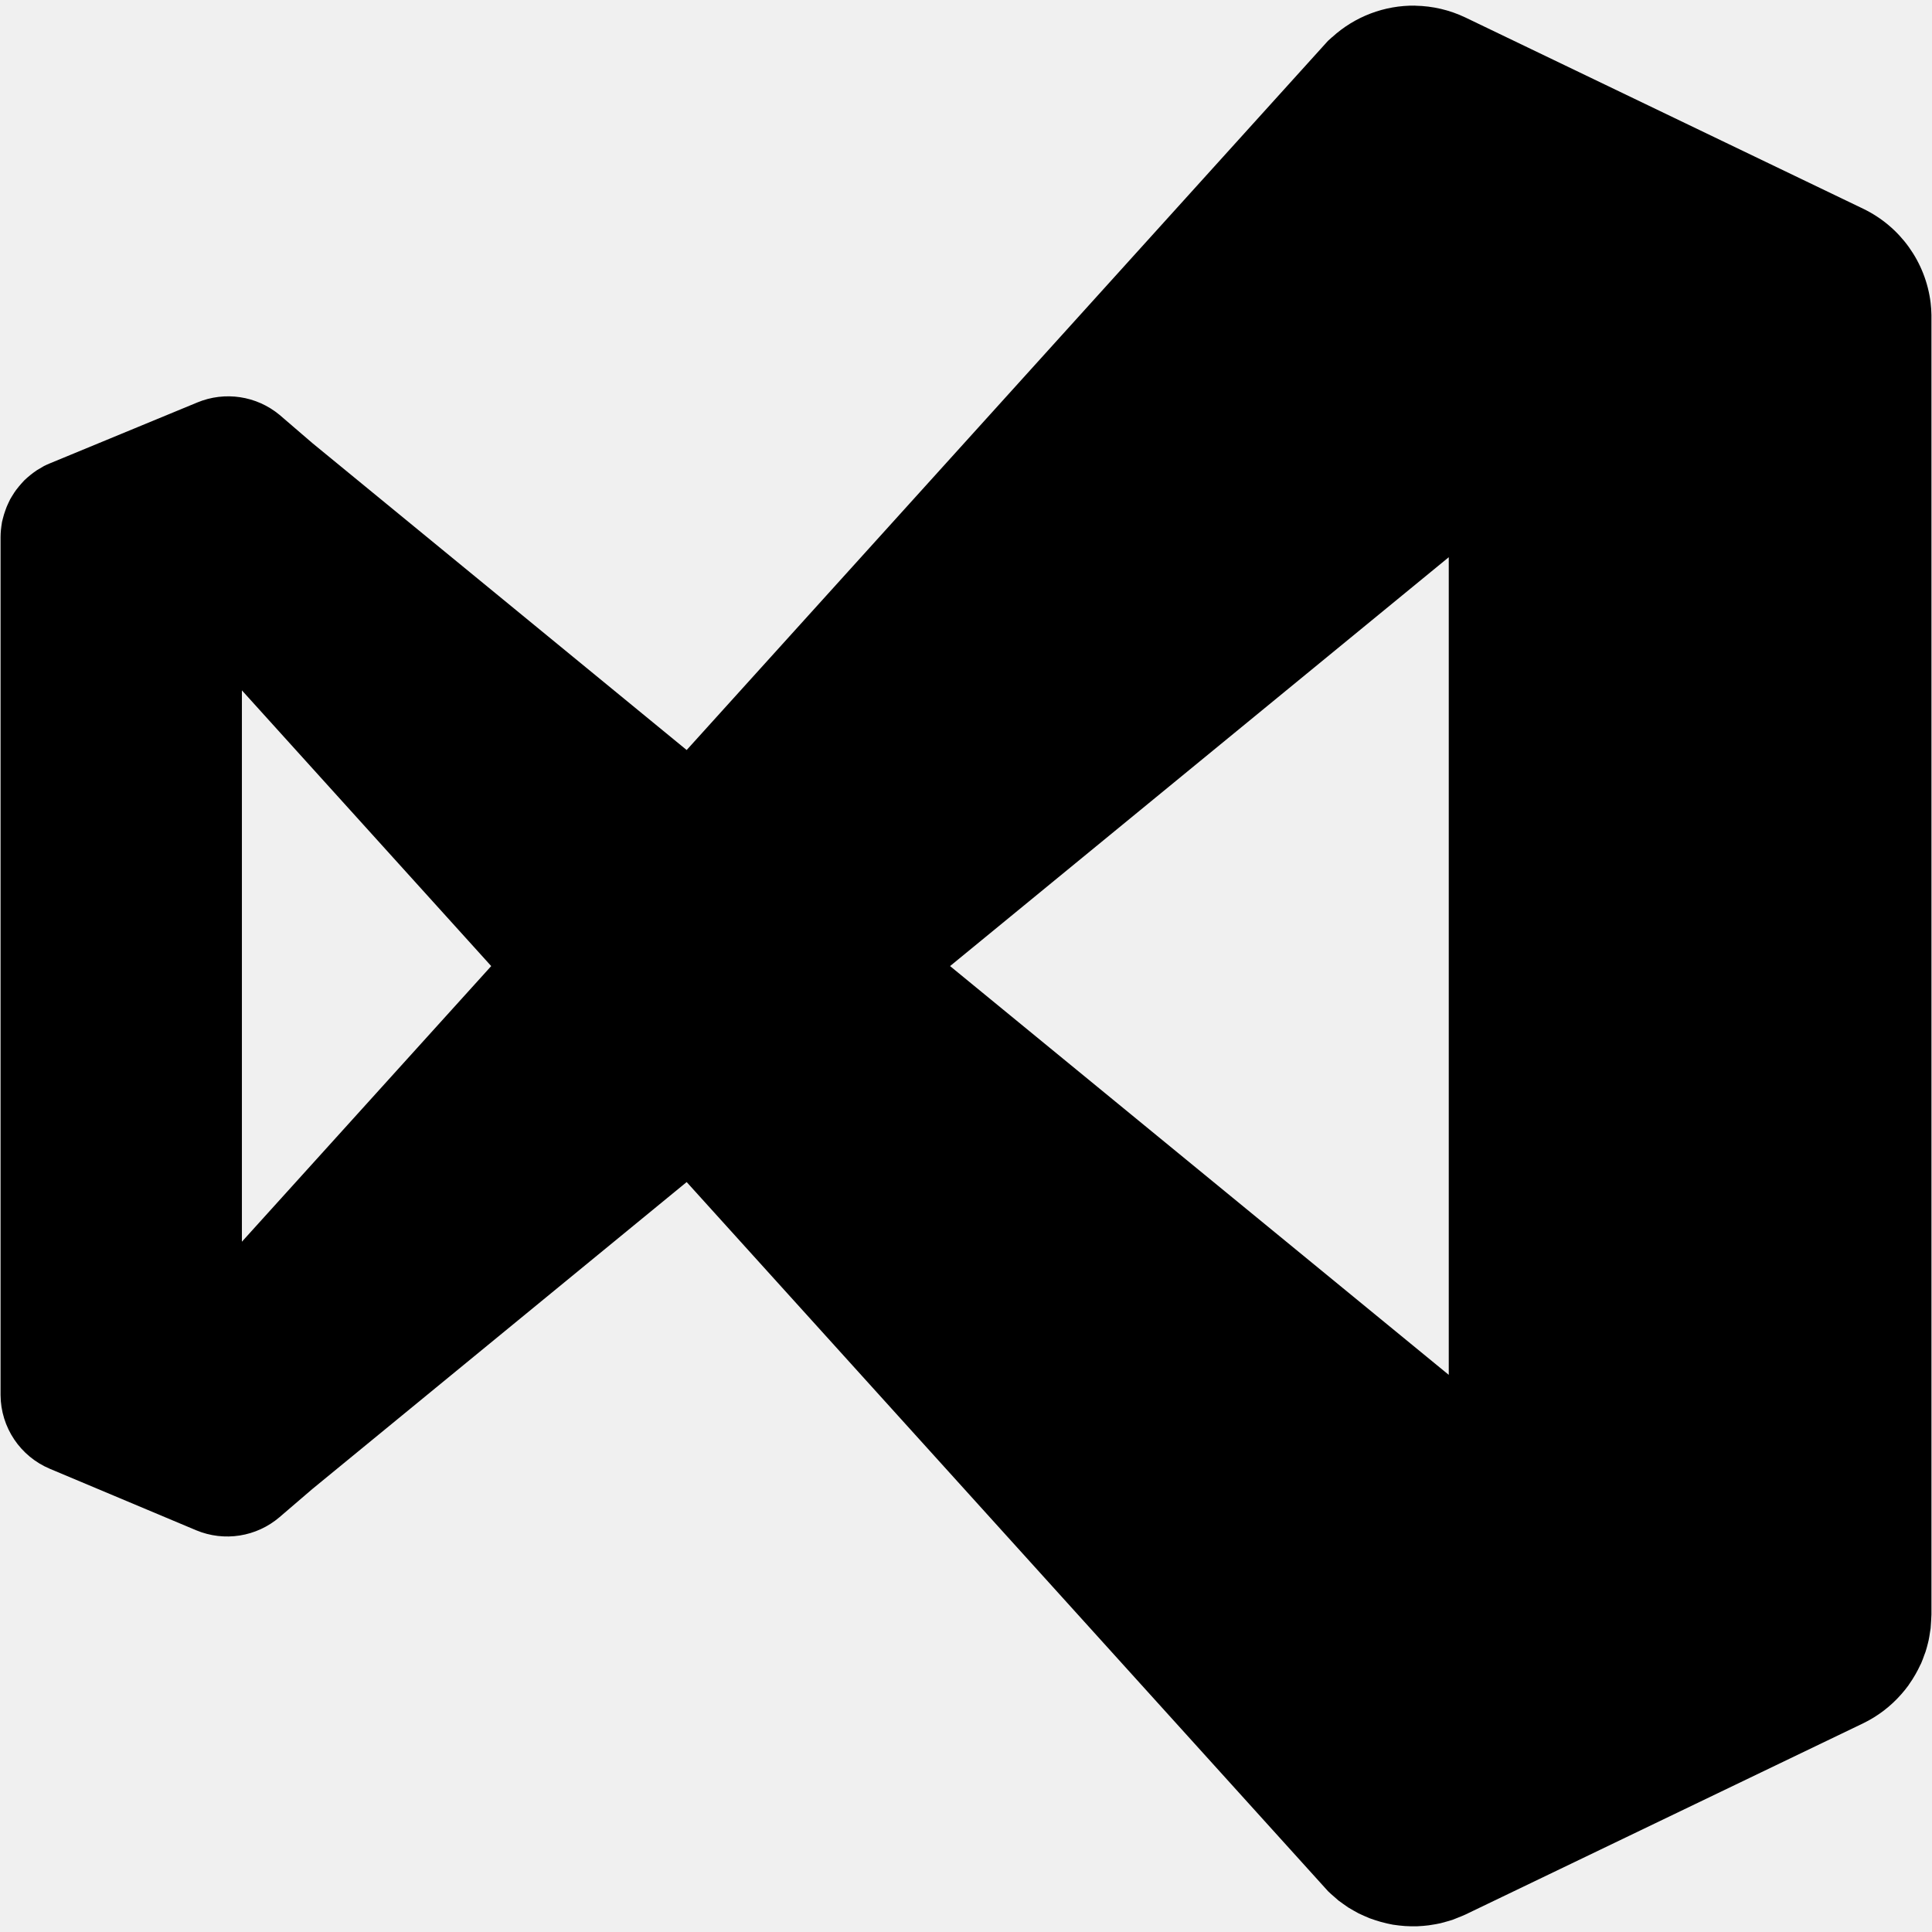
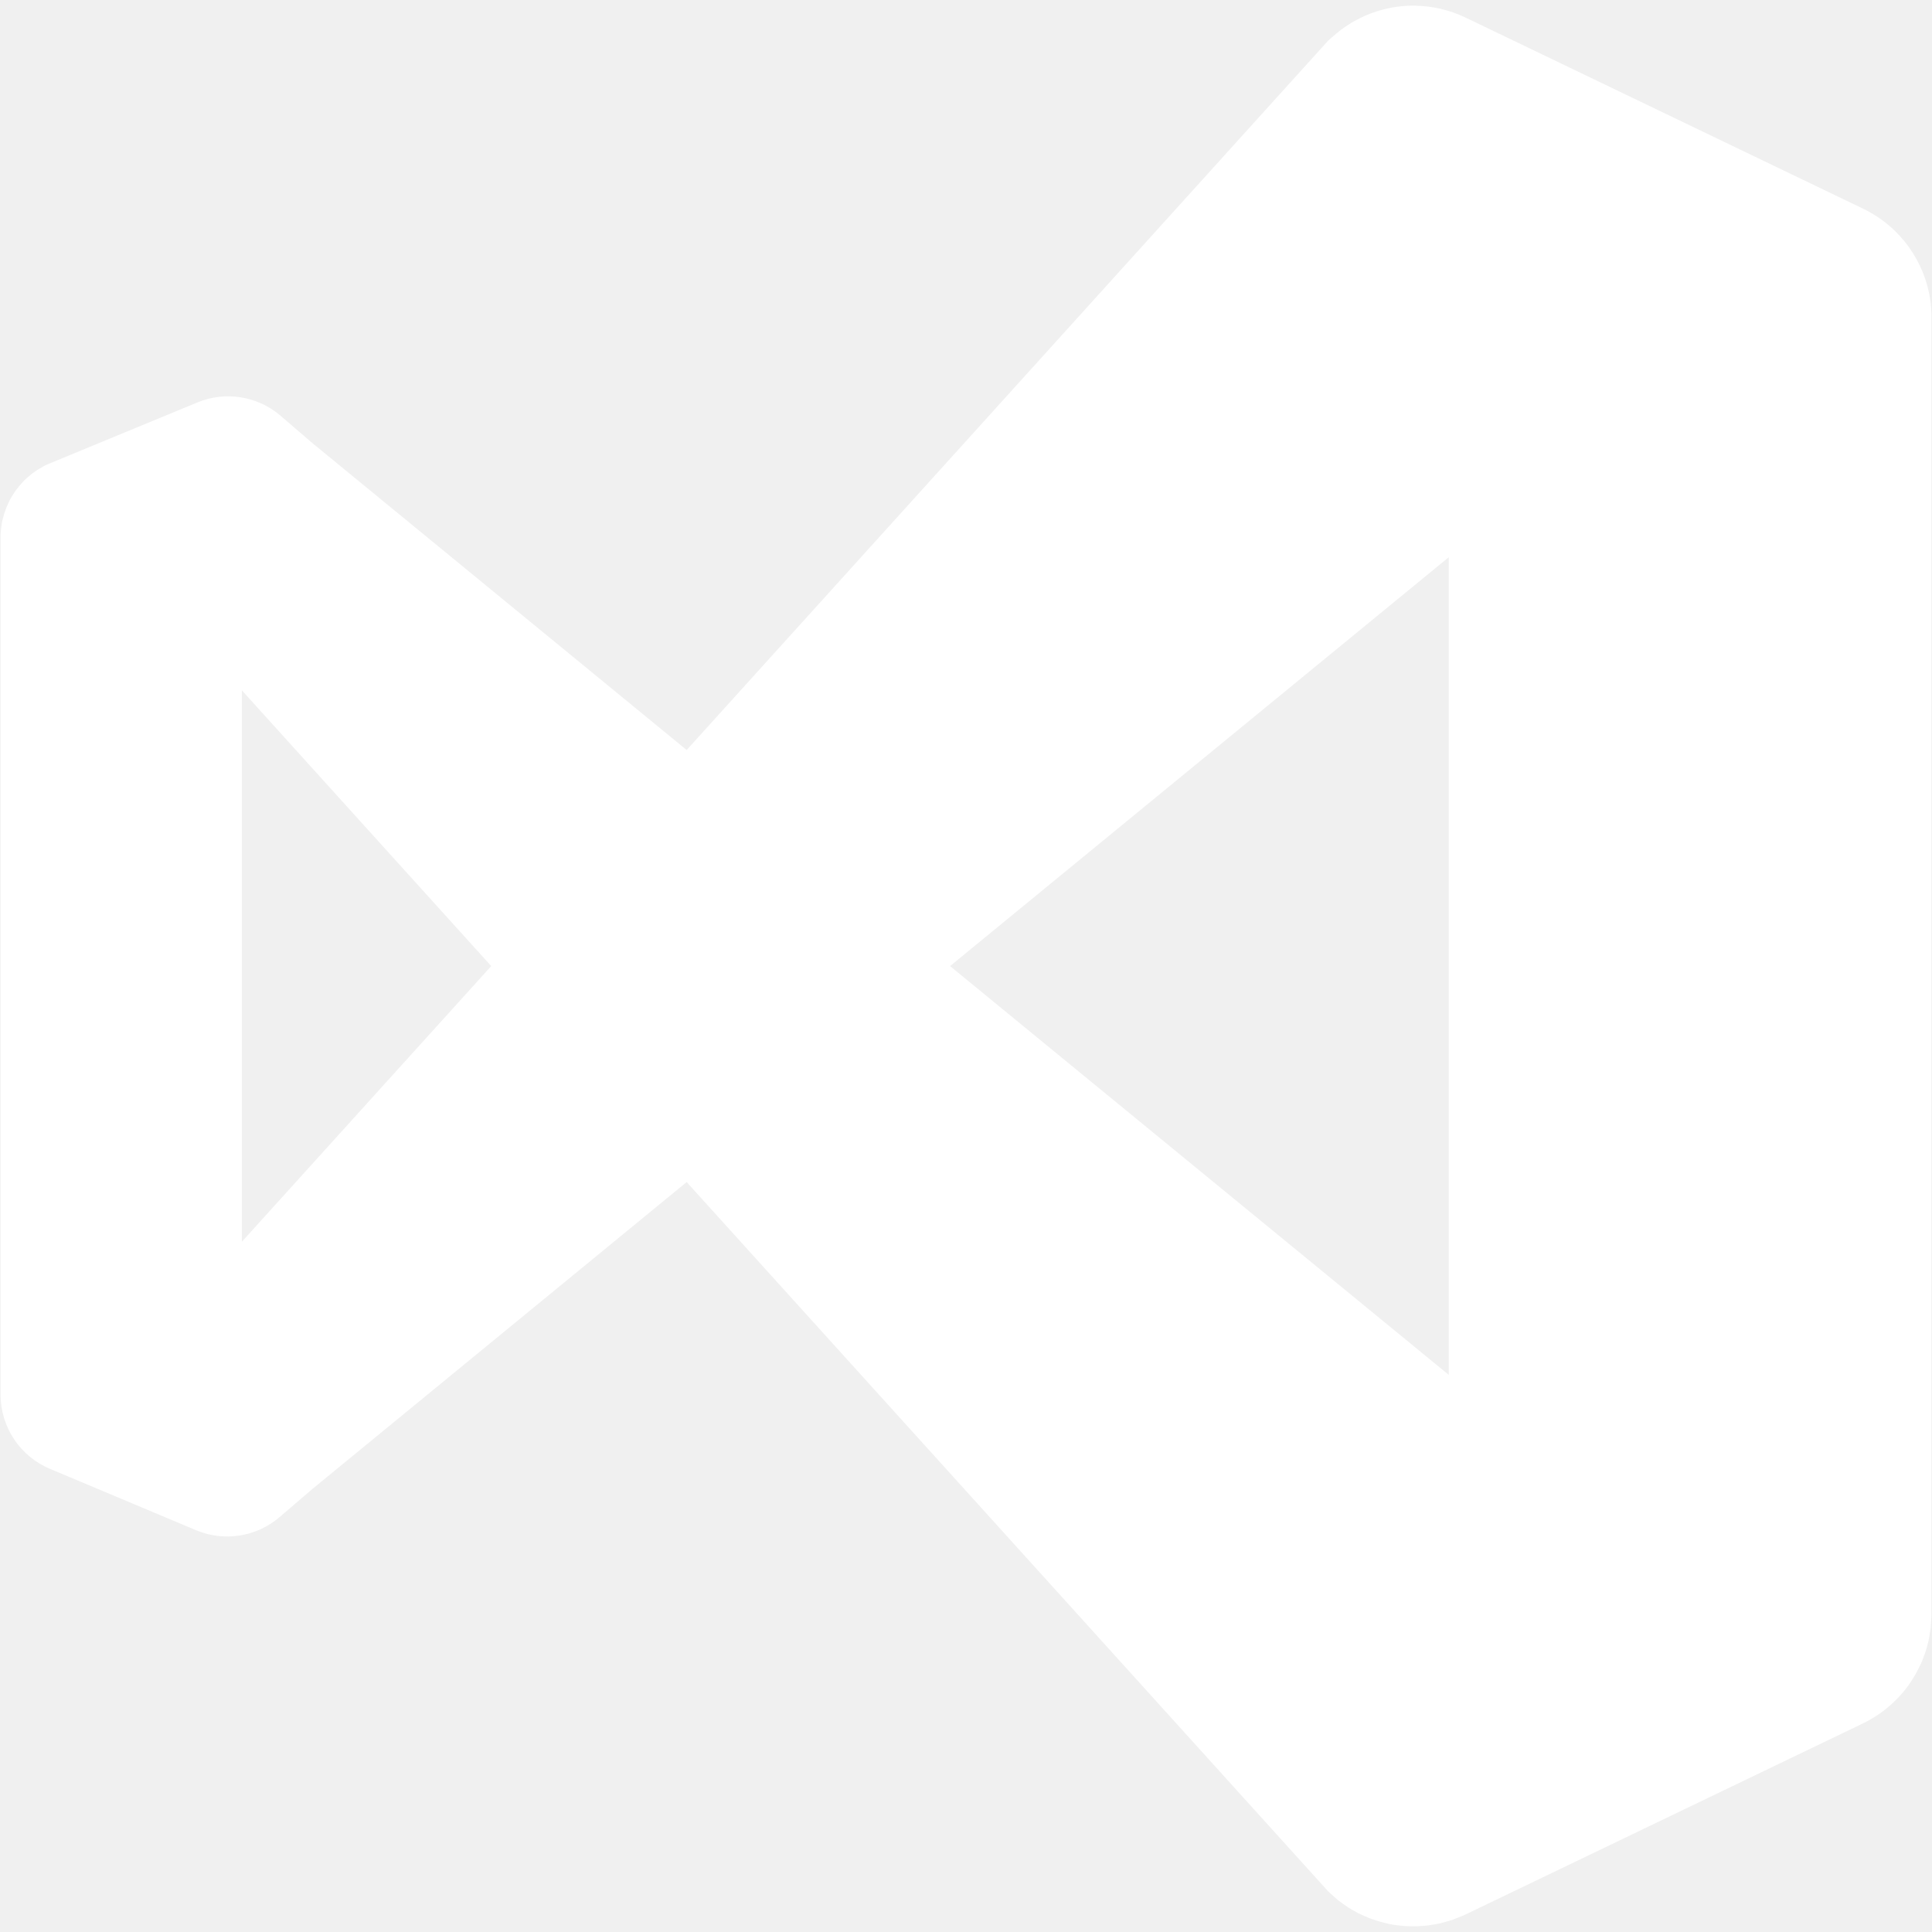
- <svg xmlns="http://www.w3.org/2000/svg" fill="#000000" width="800px" height="800px" viewBox="0 0 24 24" role="img">
+ <svg xmlns="http://www.w3.org/2000/svg" fill="#ffffff" width="800px" height="800px" viewBox="0 0 24 24" role="img">
  <path d="M17.58.07a1.5 1.5 0 0 0-1.032.392 1.5 1.5 0 0 0-.001 0 .88.88 0 0 0-.05.045L8.53 9.317 3.88 5.504l-.407-.35A1 1 0 0 0 2.45 5a1 1 0 0 0-.012.005l-1.816.75a1 1 0 0 0-.077.035 1 1 0 0 0-.047.028 1 1 0 0 0-.038.022 1 1 0 0 0-.048.034 1 1 0 0 0-.031.024 1 1 0 0 0-.043.036 1 1 0 0 0-.036.033 1 1 0 0 0-.032.035 1 1 0 0 0-.033.038 1 1 0 0 0-.035.044 1 1 0 0 0-.024.034 1 1 0 0 0-.032.051 1 1 0 0 0-.02.034 1 1 0 0 0-.024.05 1 1 0 0 0-.02.045 1 1 0 0 0-.016.044 1 1 0 0 0-.016.047 1 1 0 0 0-.015.055 1 1 0 0 0-.01.04 1 1 0 0 0-.008.054 1 1 0 0 0-.006.05 1 1 0 0 0-.004.083V17.33a1 1 0 0 0 .615.917l1.816.763a1 1 0 0 0 1.034-.163l.408-.35 4.65-3.813 7.968 8.81a1.5 1.5 0 0 0 .072.065 1.5 1.5 0 0 0 .057.05 1.5 1.5 0 0 0 .058.042 1.5 1.5 0 0 0 .063.044 1.5 1.5 0 0 0 .065.038 1.5 1.5 0 0 0 .065.036 1.5 1.5 0 0 0 .068.031 1.5 1.5 0 0 0 .07.03 1.5 1.5 0 0 0 .073.025 1.5 1.5 0 0 0 .066.02 1.5 1.5 0 0 0 .08.02 1.5 1.5 0 0 0 .068.014 1.5 1.5 0 0 0 .075.01 1.5 1.5 0 0 0 .075.007 1.5 1.5 0 0 0 .073.003 1.5 1.5 0 0 0 .077 0 1.5 1.5 0 0 0 .078-.005 1.5 1.5 0 0 0 .067-.007 1.5 1.5 0 0 0 .087-.014 1.5 1.5 0 0 0 .06-.012 1.5 1.5 0 0 0 .08-.022 1.5 1.5 0 0 0 .068-.02 1.5 1.5 0 0 0 .07-.028 1.5 1.5 0 0 0 .089-.037l4.942-2.376a1.5 1.5 0 0 0 .475-.362 1.5 1.5 0 0 0 .09-.112 1.5 1.5 0 0 0 .004-.007 1.5 1.5 0 0 0 .08-.125 1.5 1.5 0 0 0 .062-.12 1.5 1.5 0 0 0 .009-.017 1.5 1.5 0 0 0 .041-.107 1.5 1.5 0 0 0 .014-.037 1.5 1.5 0 0 0 .03-.107 1.5 1.5 0 0 0 .009-.037 1.5 1.5 0 0 0 .017-.1 1.5 1.5 0 0 0 .008-.05 1.5 1.5 0 0 0 .006-.091 1.5 1.5 0 0 0 .004-.079V3.946a1.5 1.5 0 0 0 0-.002 1.5 1.5 0 0 0 0-.032 1.5 1.5 0 0 0-.01-.15 1.5 1.5 0 0 0-.84-1.17L18.203.217a1.5 1.5 0 0 0-.621-.146zm.417 6.852v10.157l-6.195-5.078zM3.005 8.576l3.097 3.425-3.097 3.424z" />
</svg>
